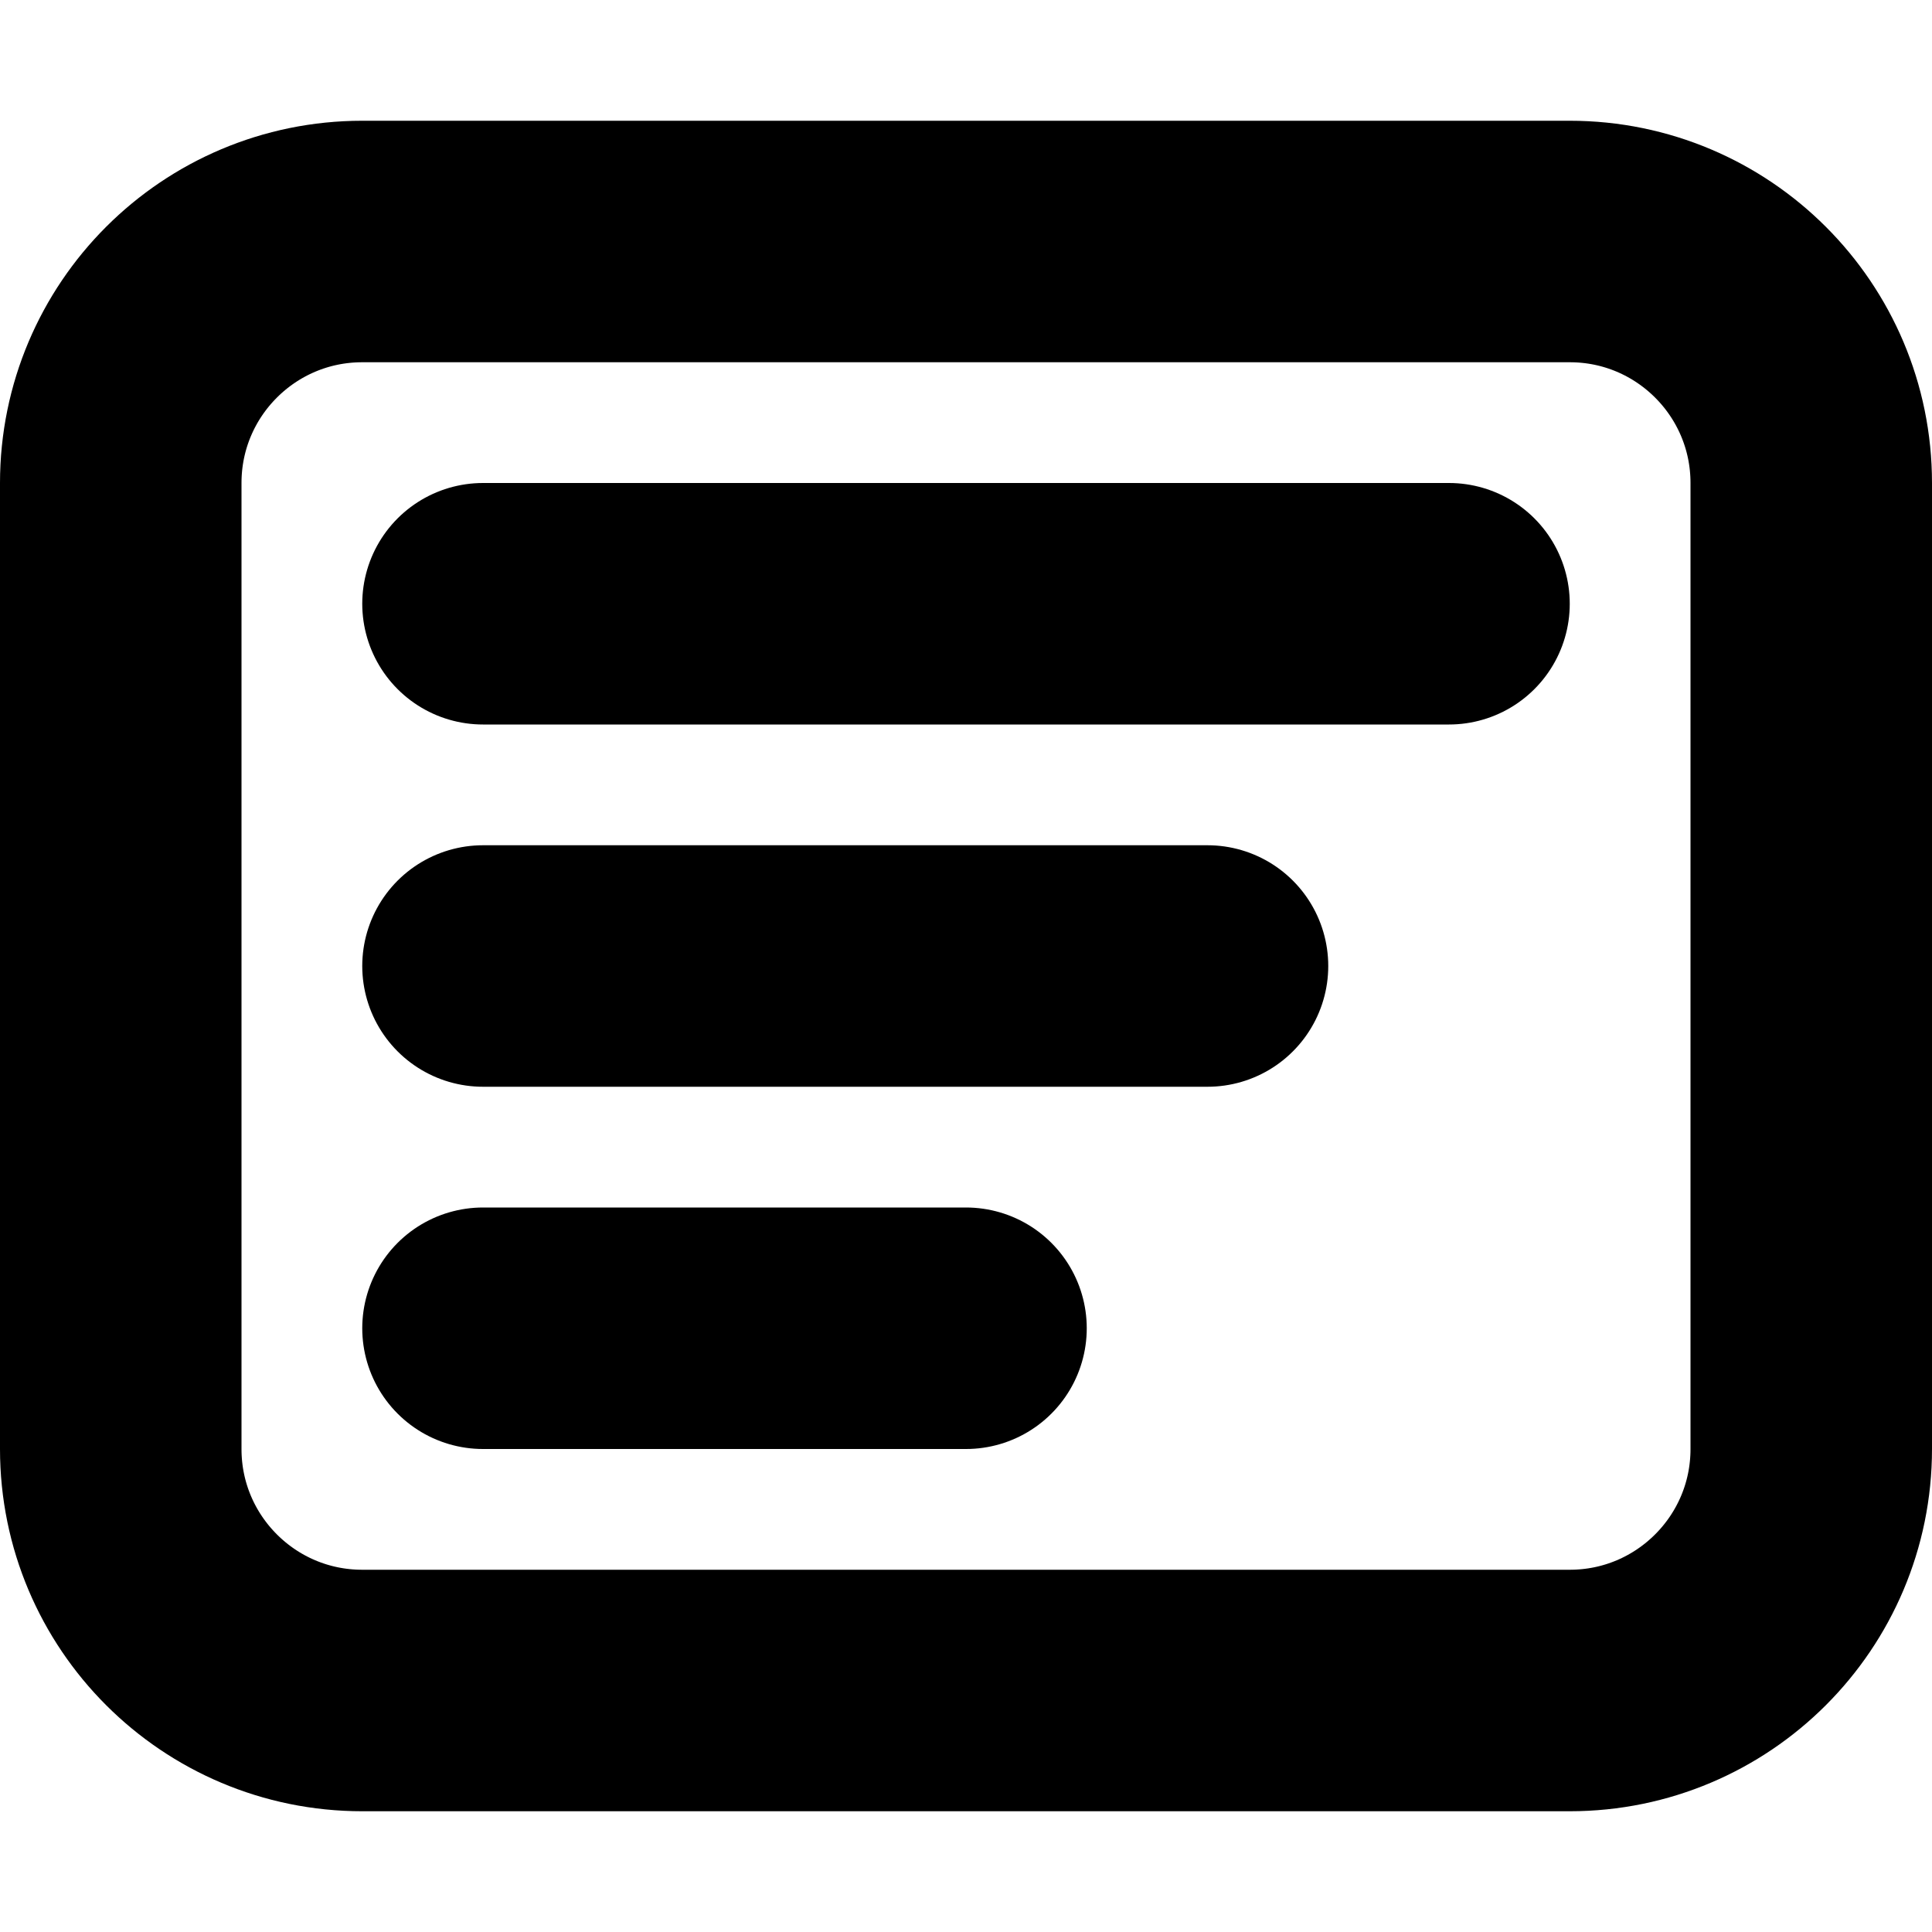
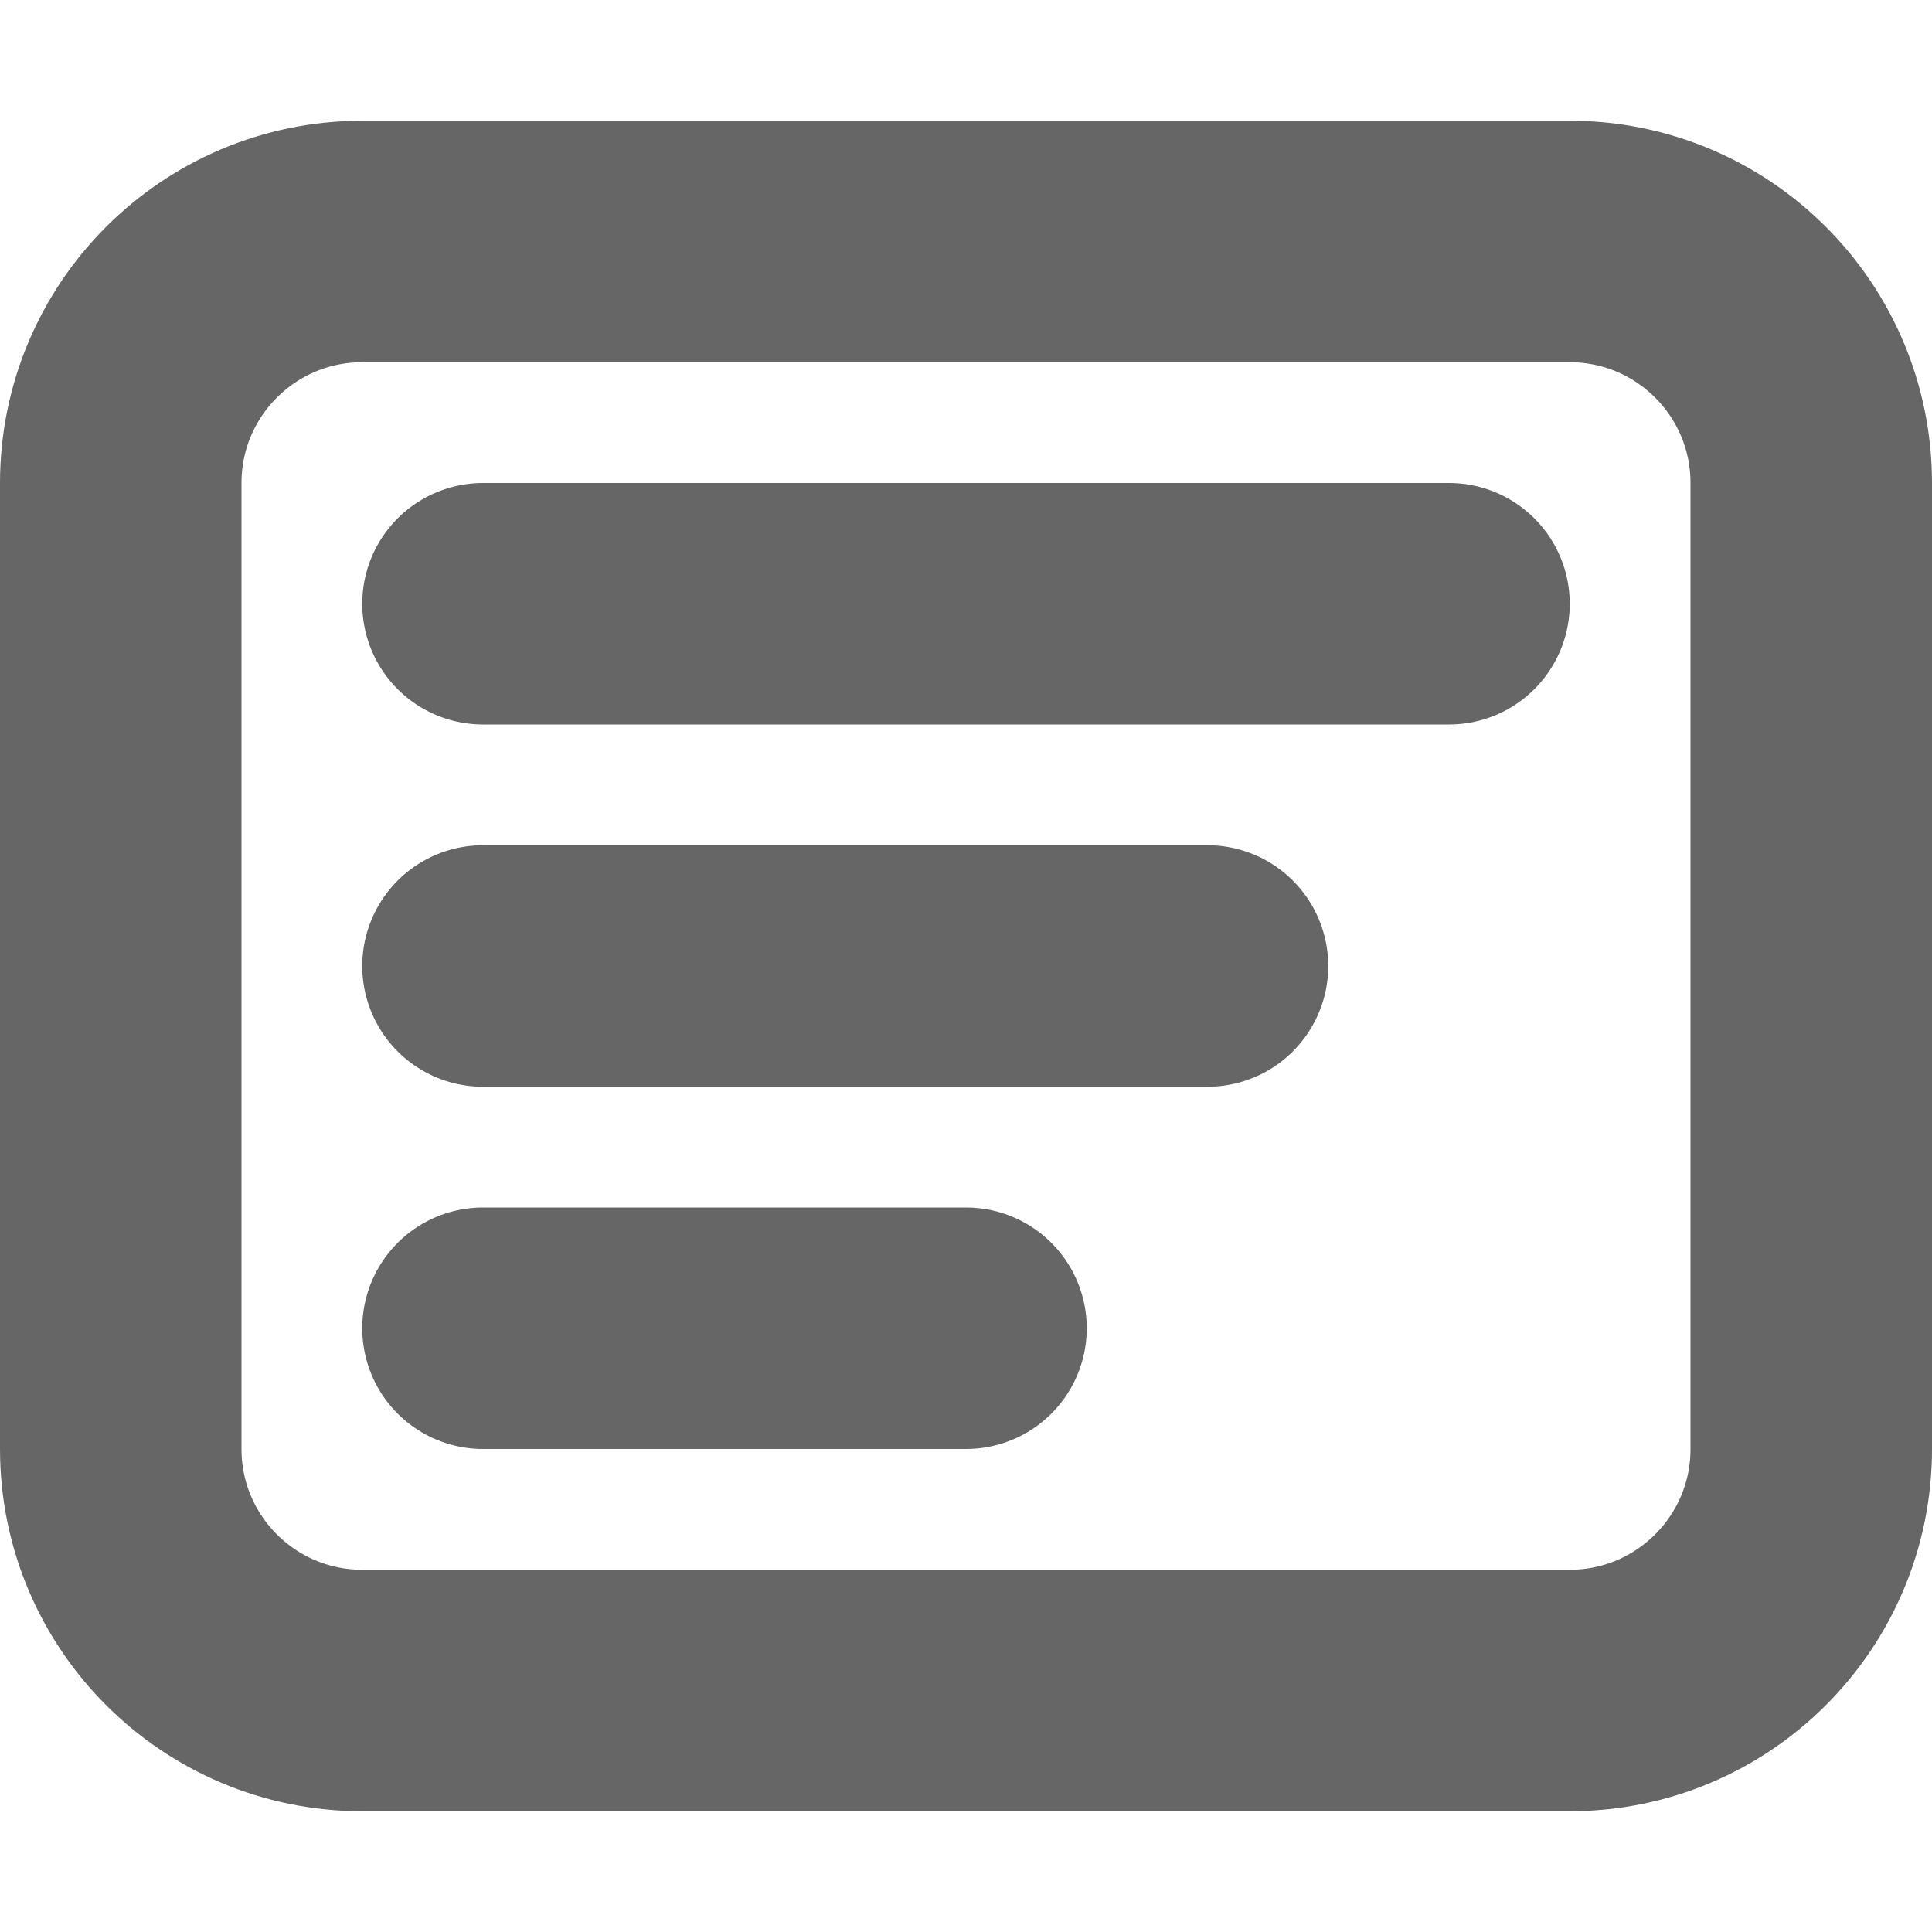
<svg xmlns="http://www.w3.org/2000/svg" width="16" height="16" viewBox="0 0 16 16" fill="none">
-   <rect x="1" y="2" width="14" height="12" rx="2" stroke="currentColor" stroke-width="2" fill="none" />
-   <line x1="4" y1="5" x2="12" y2="5" stroke="currentColor" stroke-width="2" stroke-linecap="round" />
-   <line x1="4" y1="8" x2="10" y2="8" stroke="currentColor" stroke-width="2" stroke-linecap="round" />
-   <line x1="4" y1="11" x2="8" y2="11" stroke="currentColor" stroke-width="2" stroke-linecap="round" />
+   <rect x="1" y="2" width="14" height="12" rx="2" stroke="#666666" stroke-width="2" fill="none" />
+   <line x1="4" y1="5" x2="12" y2="5" stroke="#666666" stroke-width="2" stroke-linecap="round" />
+   <line x1="4" y1="8" x2="10" y2="8" stroke="#666666" stroke-width="2" stroke-linecap="round" />
+   <line x1="4" y1="11" x2="8" y2="11" stroke="#666666" stroke-width="2" stroke-linecap="round" />
</svg>
